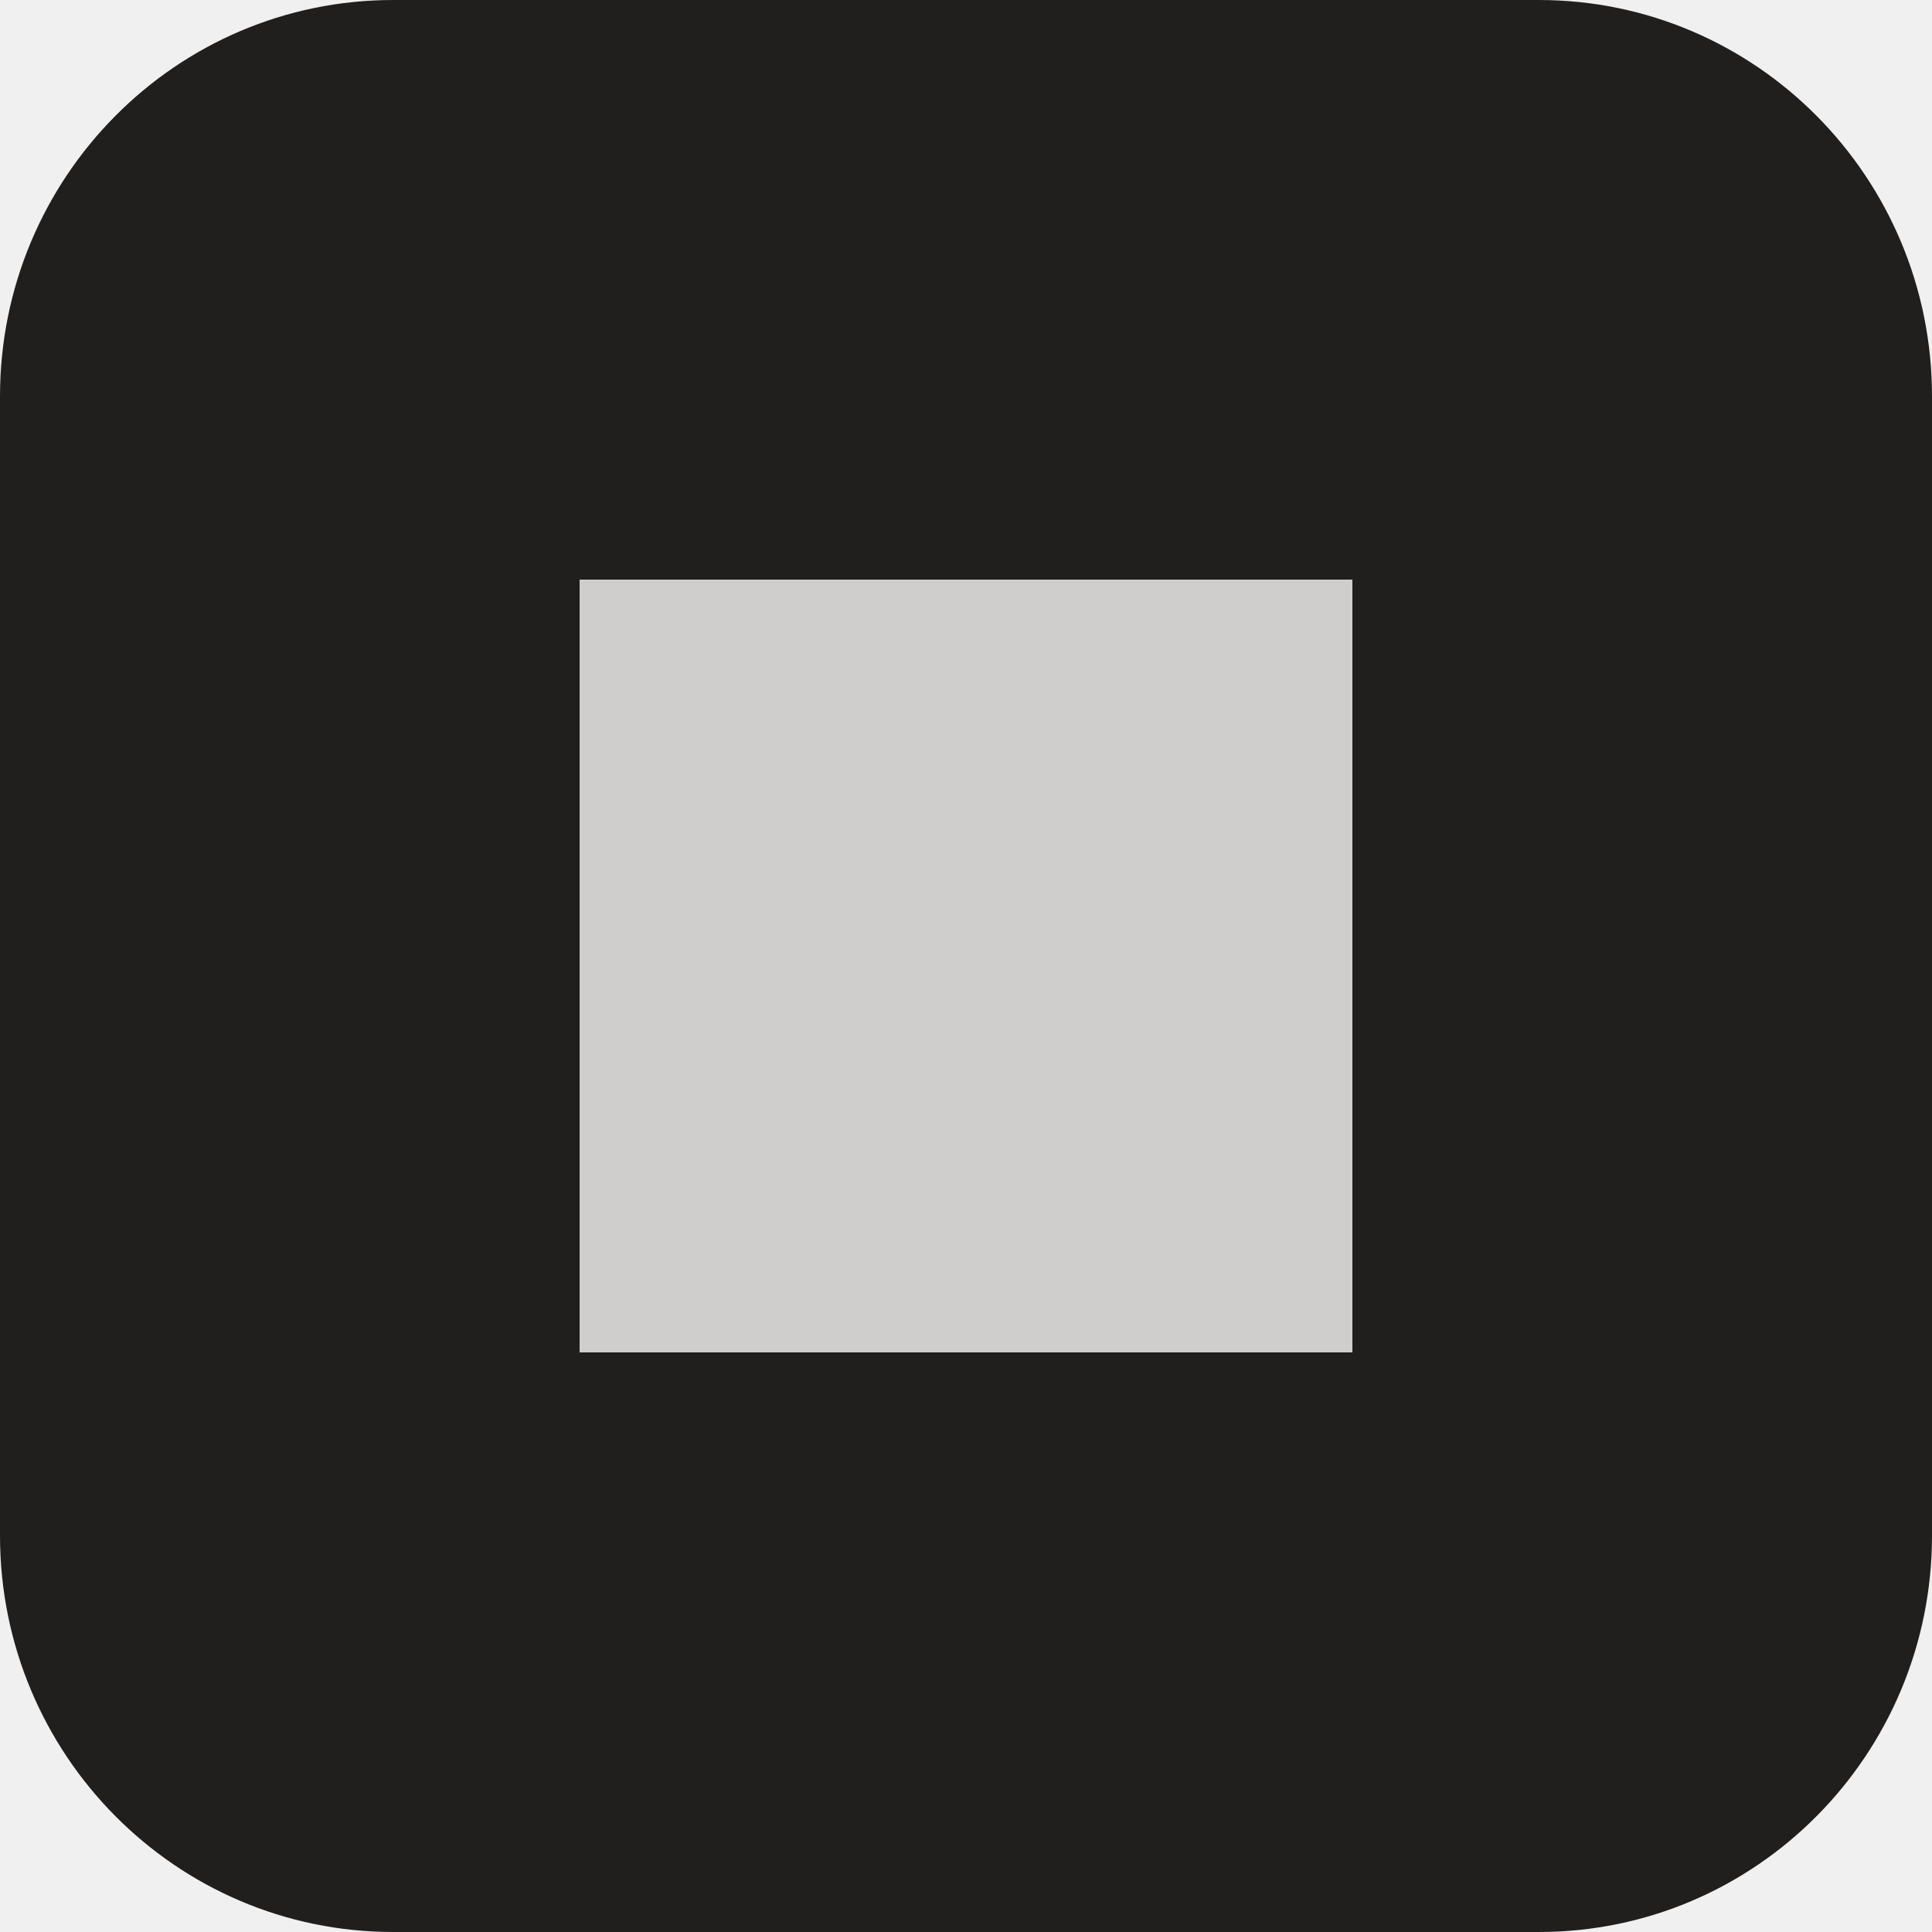
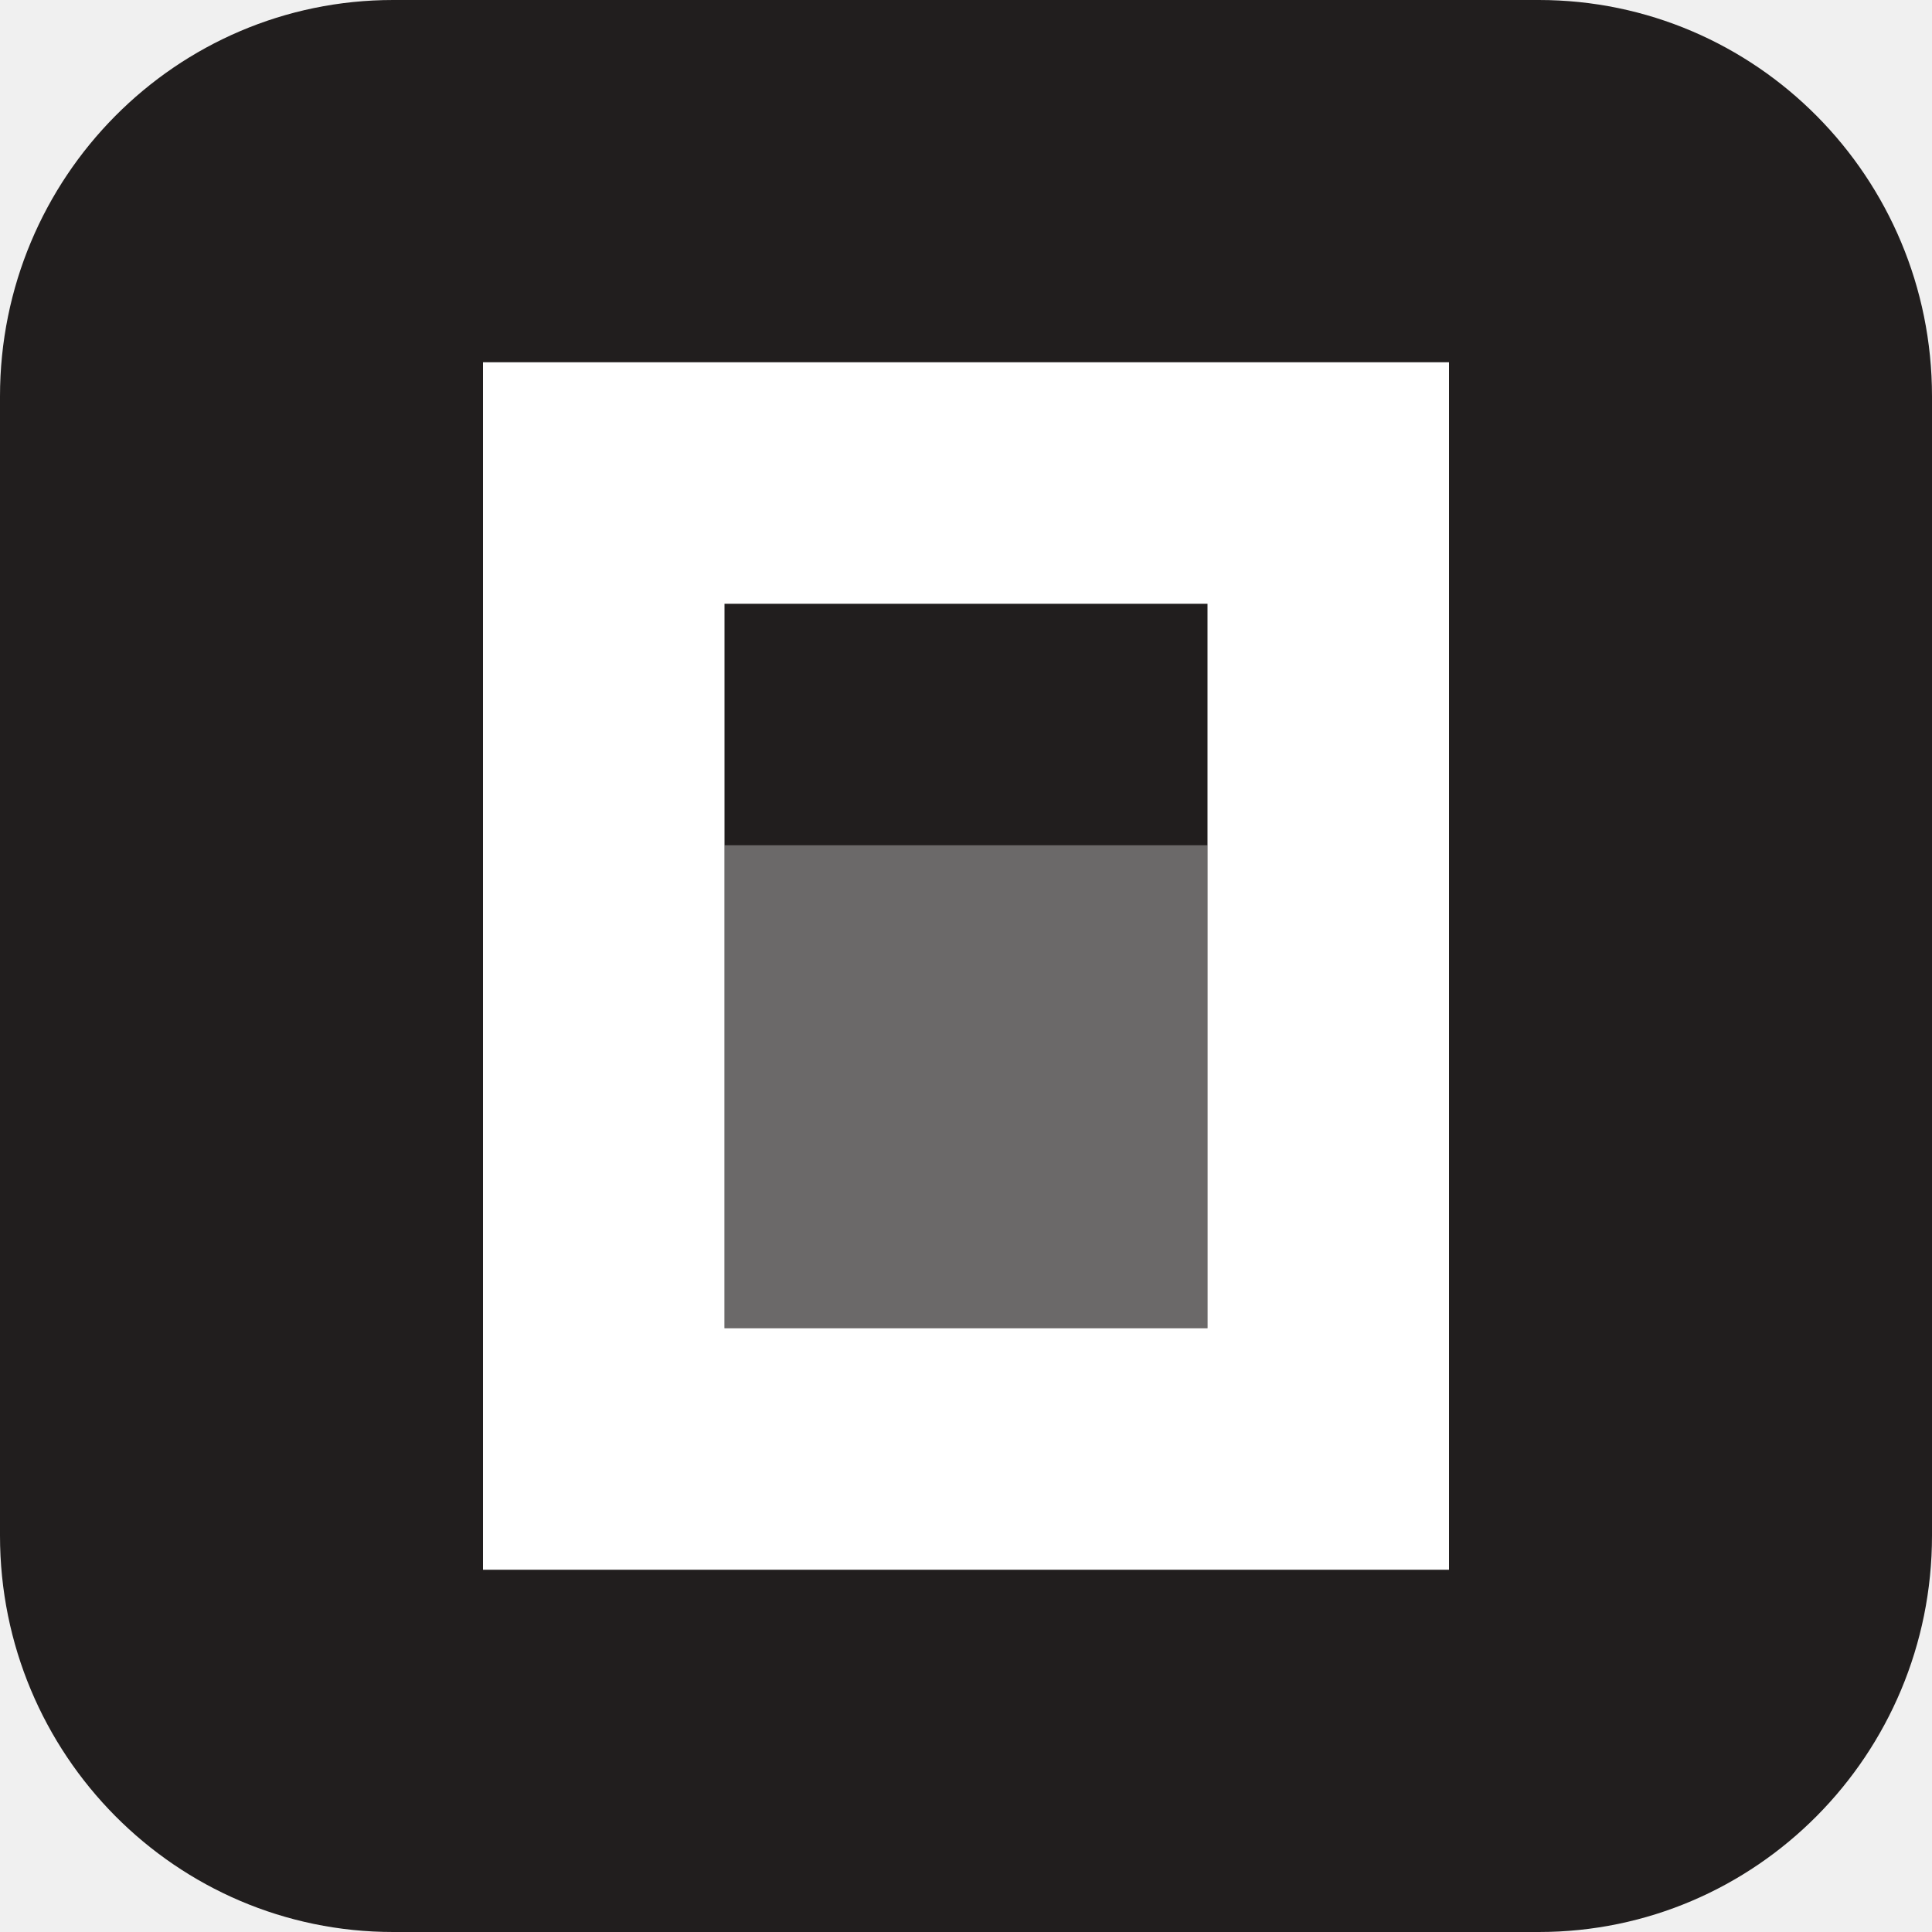
<svg xmlns="http://www.w3.org/2000/svg" shape-rendering="geometricPrecision" text-rendering="geometricPrecision" image-rendering="optimizeQuality" viewBox="0 0 512 512">
  <rect fill="#211E1E" width="512" height="512" rx="104.187" ry="105.042" />
-   <rect x="153.6" y="153.6" width="204.8" height="204.8" fill="#CFCECD" />
+   <path d="M320 224V352H192V224H320Z" fill="#6B6969" />
+   <path fill-rule="evenodd" clip-rule="evenodd" d="M384 416H128V96H384V416ZM320 160H192V352H320V160Z" fill="#FFF" />
</svg>
